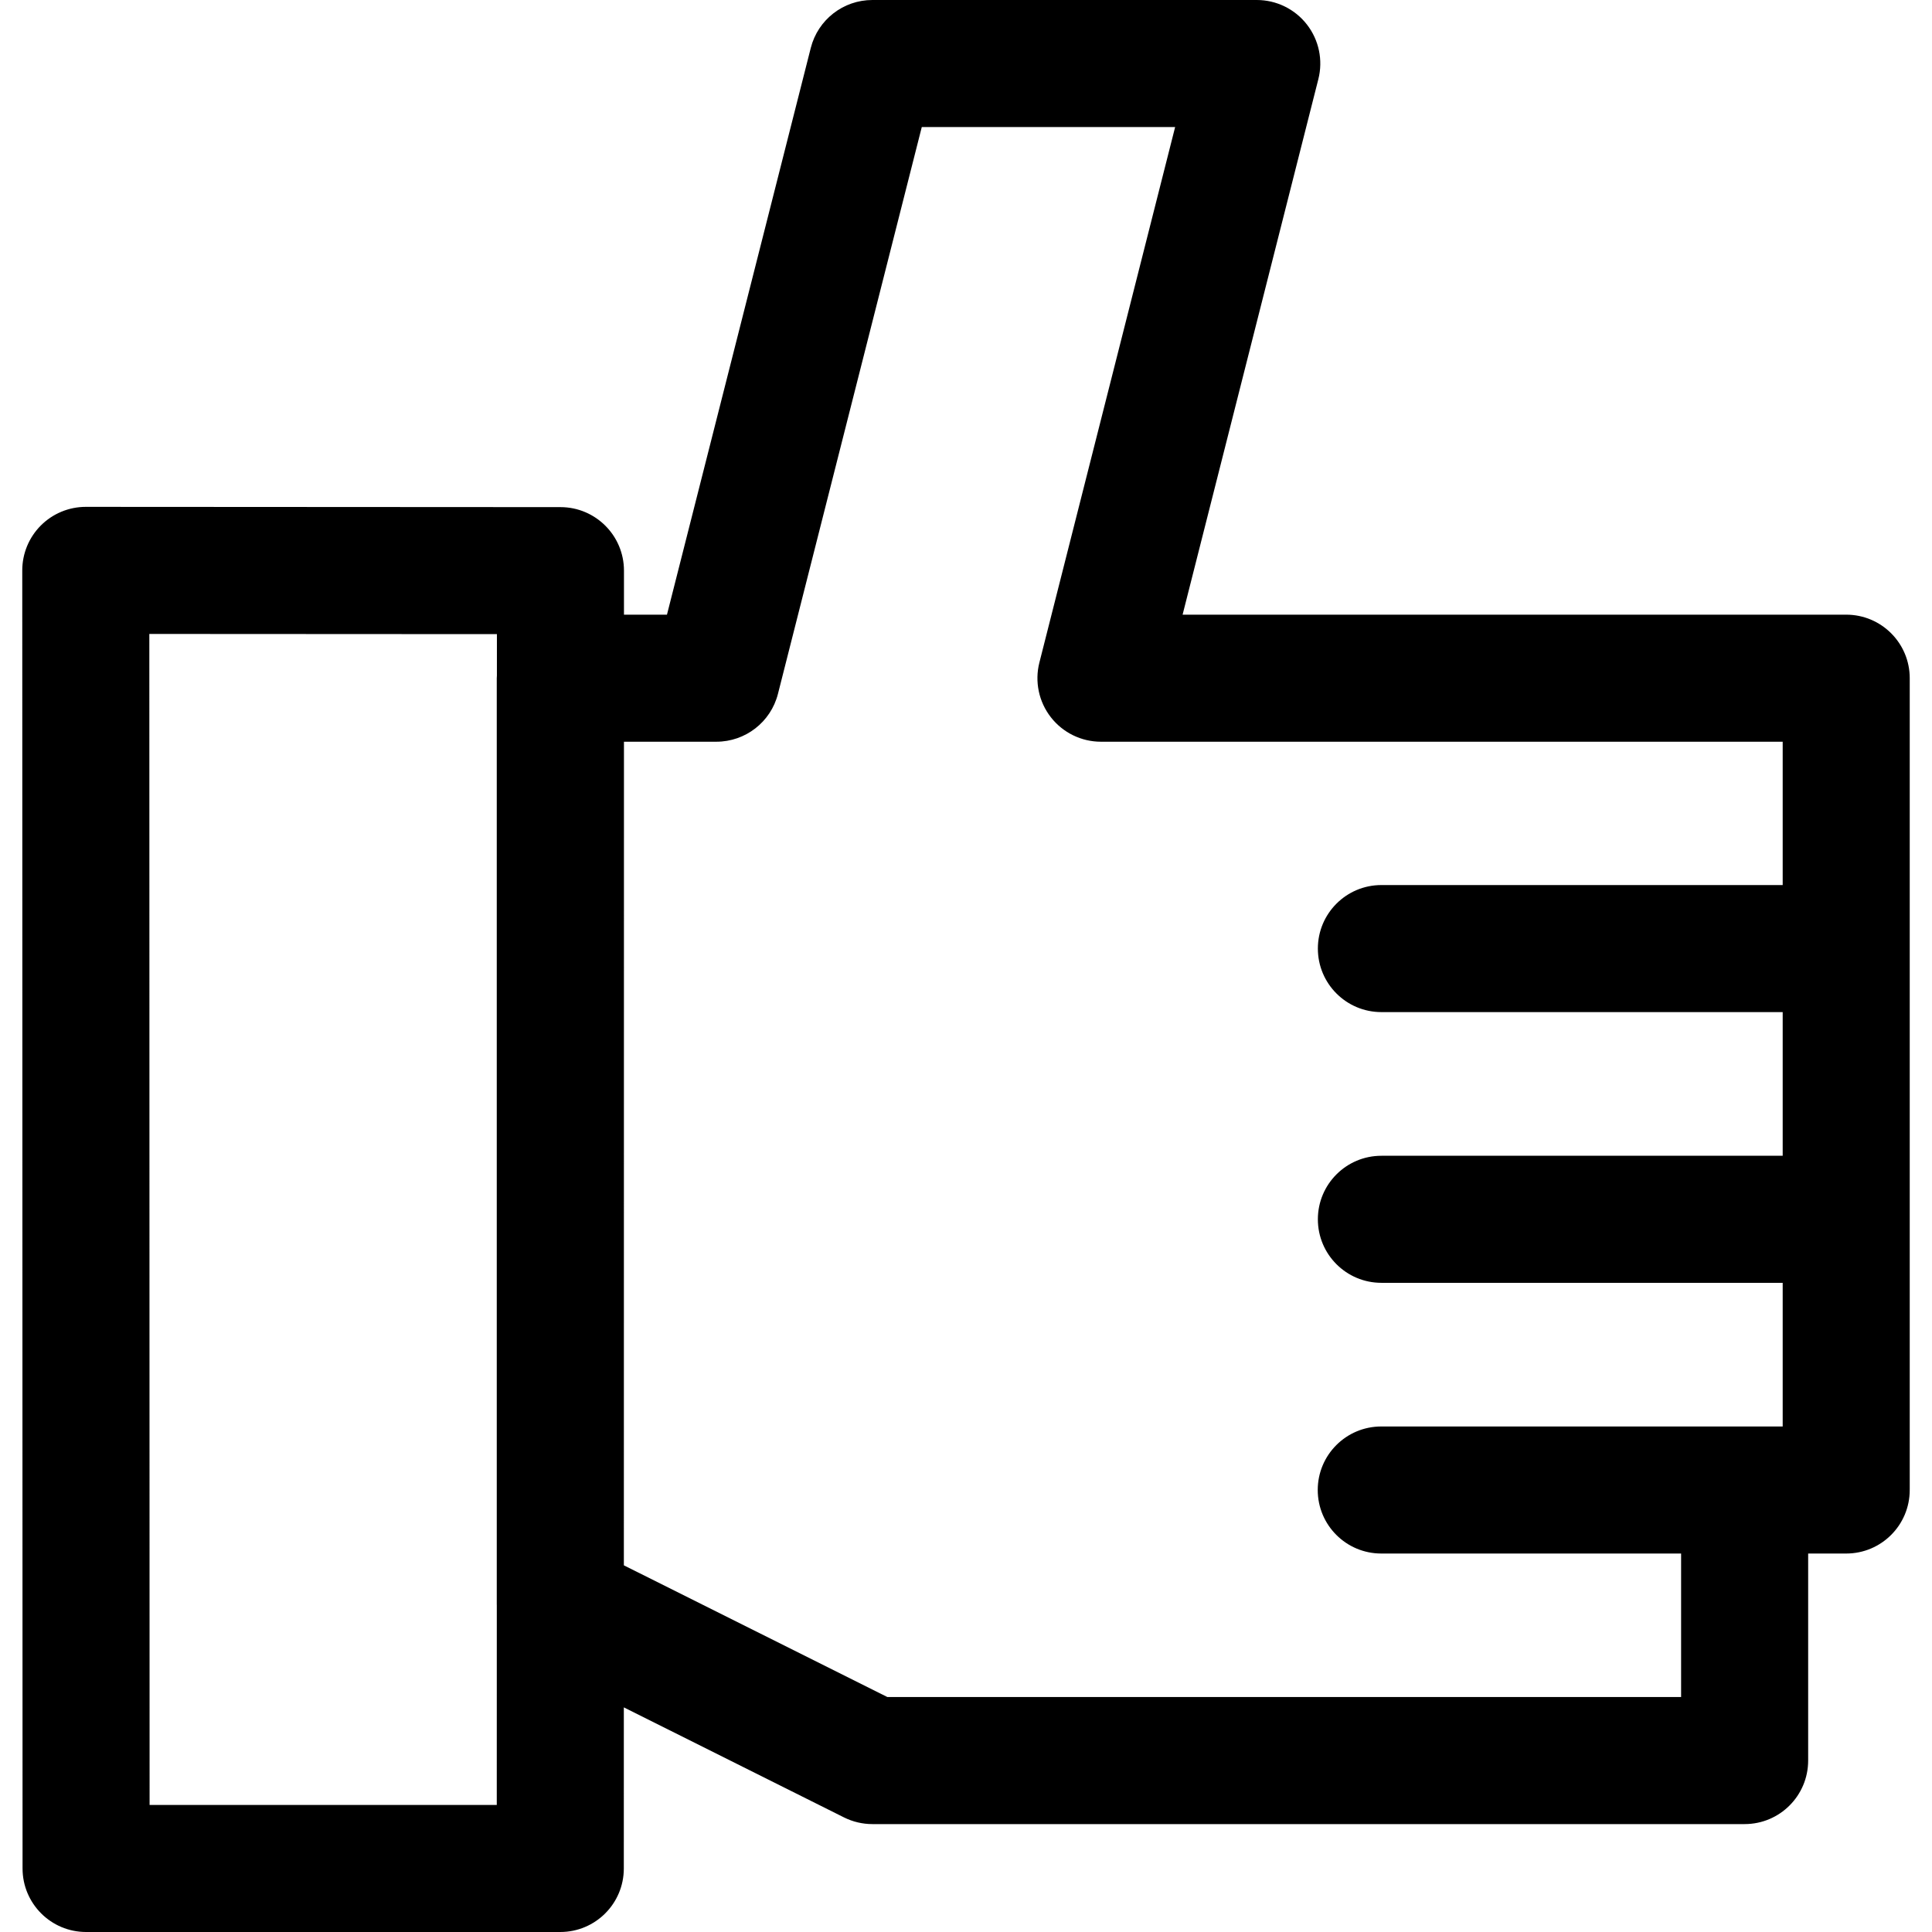
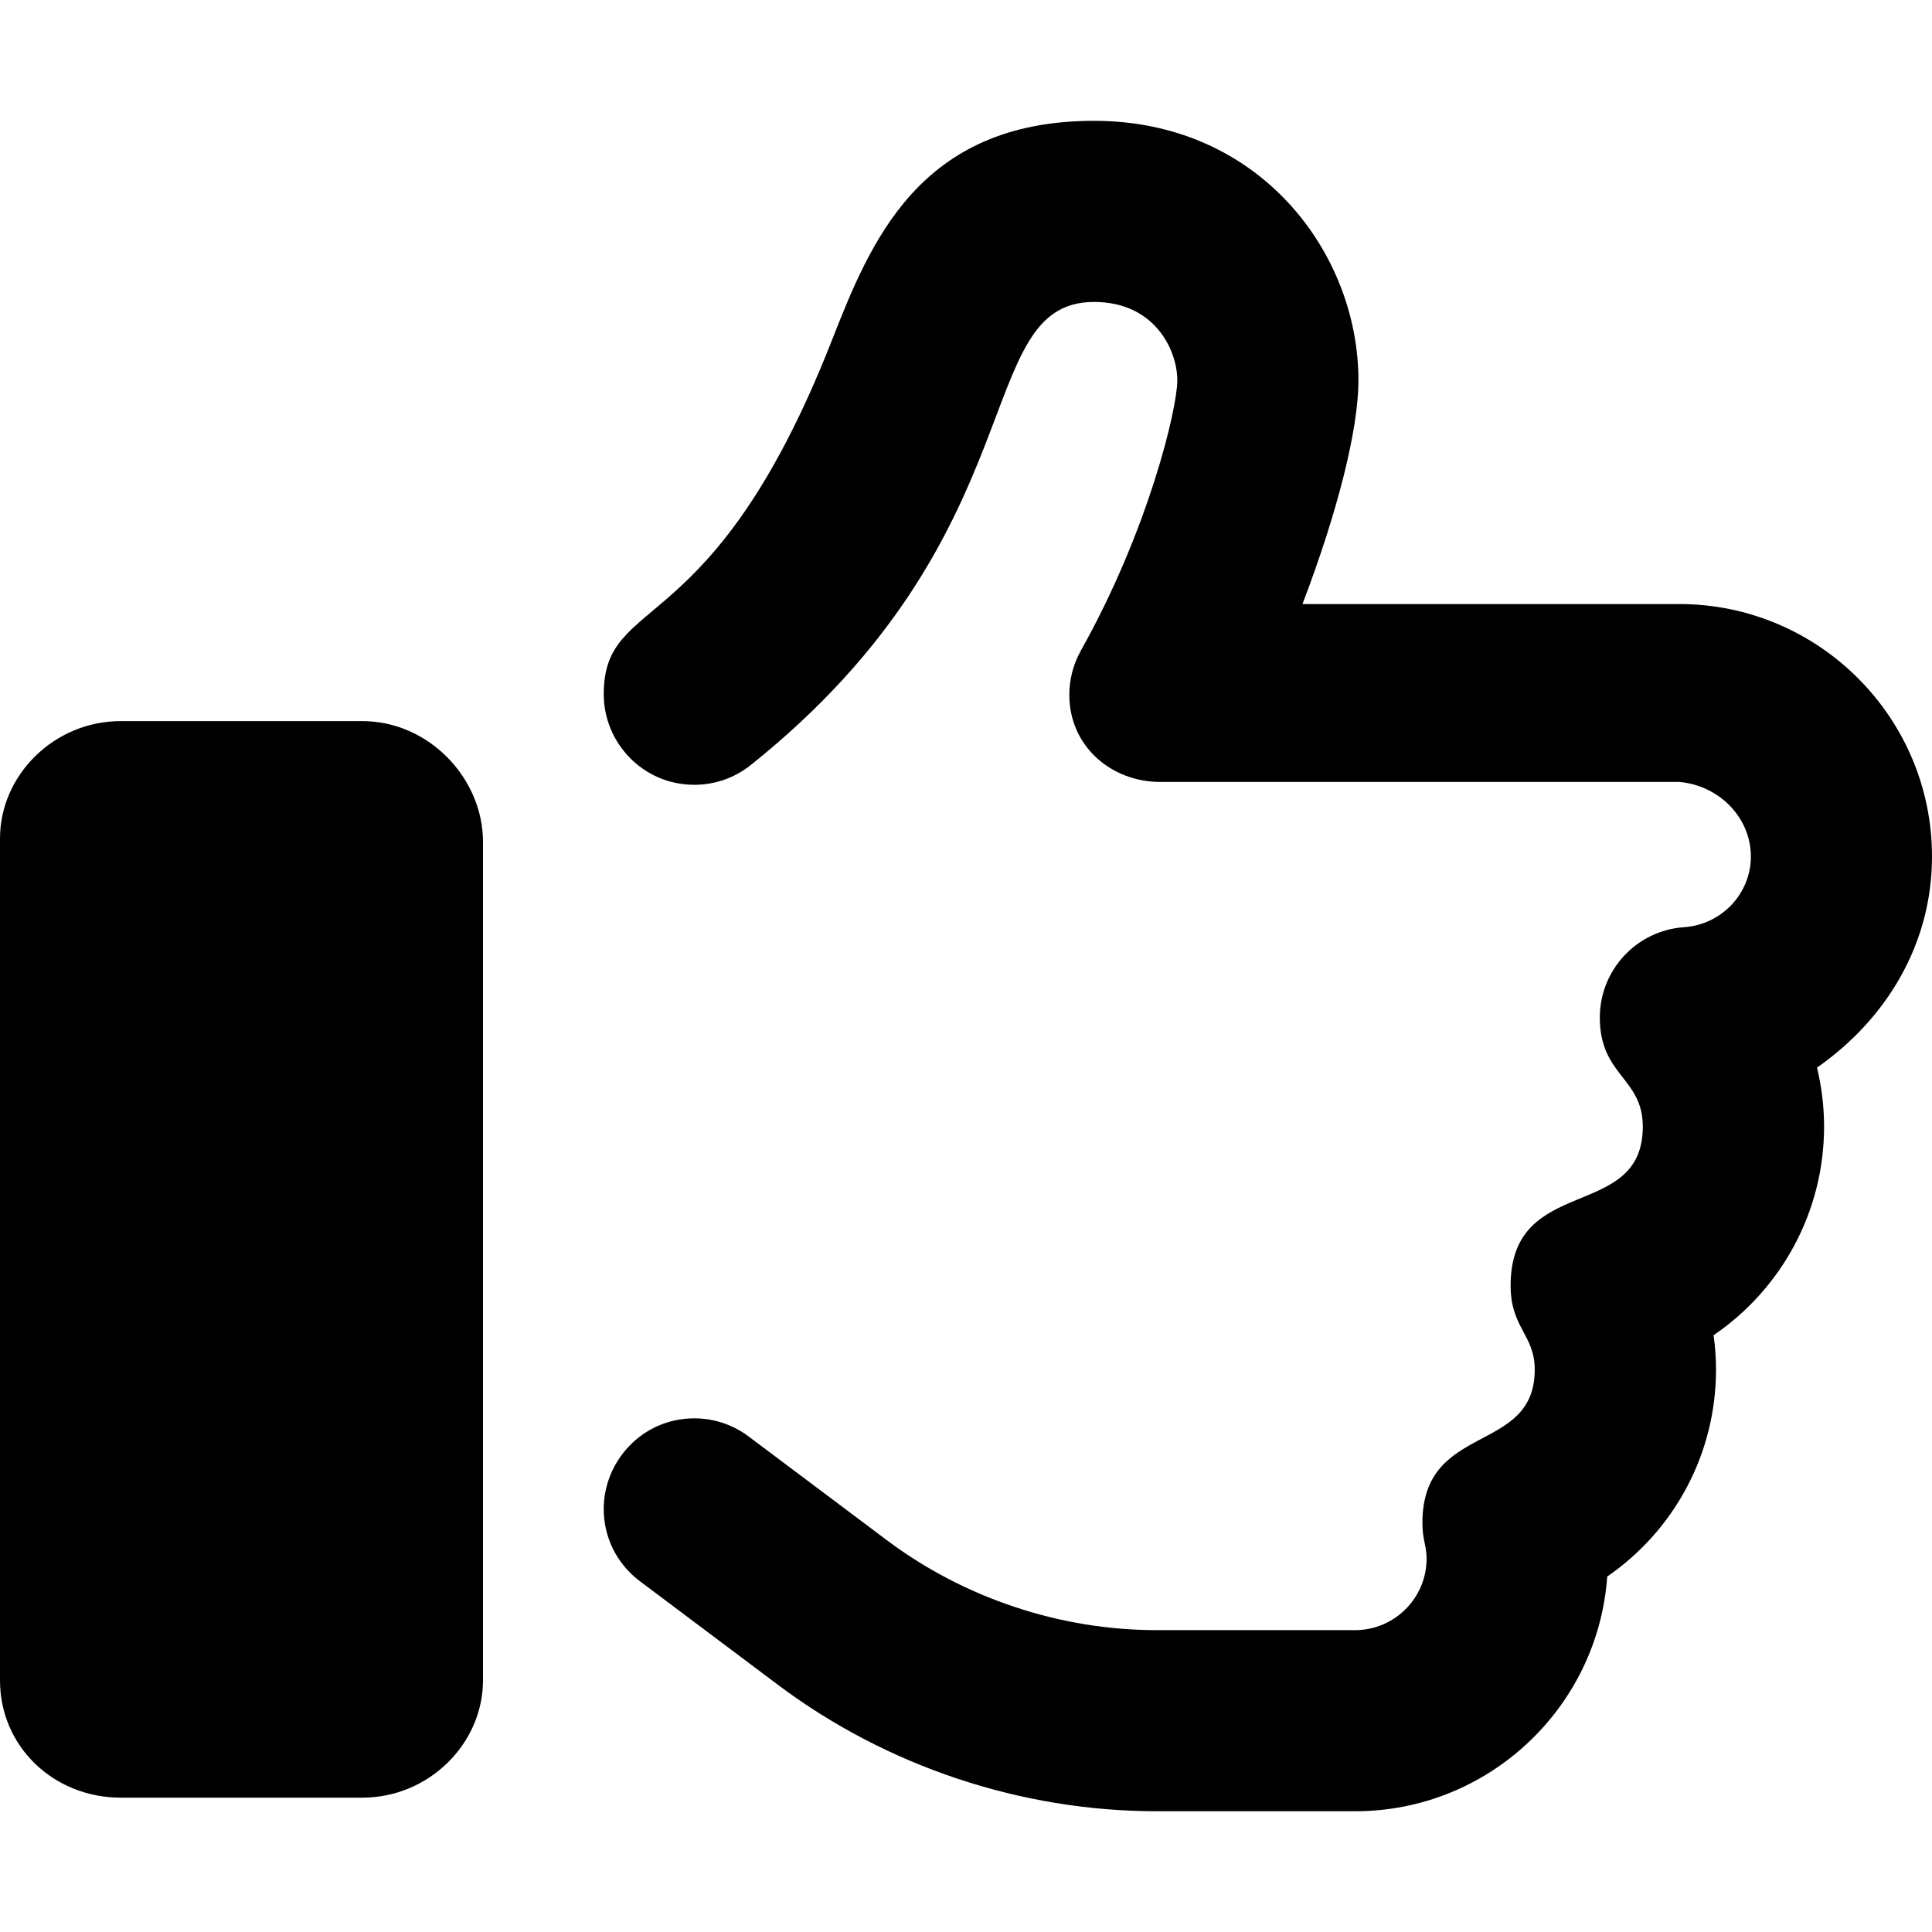
- <svg xmlns="http://www.w3.org/2000/svg" version="1.1" id="Capa_1" x="0px" y="0px" viewBox="0 0 228.096 228.096" style="enable-background:new 0 0 228.096 228.096;" xml:space="preserve">
-   <path d="M225.468,80.069c0-4.142-3.357-7.5-7.5-7.5H139.62l16.028-63.227c0.568-2.243,0.069-4.622-1.352-6.449S150.691,0,148.378,0  h-45.385c-3.432,0-6.426,2.329-7.27,5.655l-16.98,66.914h-5.076v-5.196c0-4.141-3.355-7.499-7.496-7.501l-56.039-0.031  c-0.001,0-0.003,0-0.004,0c-1.988,0-3.897,0.79-5.303,2.196c-1.407,1.407-2.197,3.316-2.197,5.306l0.035,153.255  c0.001,4.141,3.358,7.498,7.5,7.498h55.986c4.142,0,7.5-3.357,7.5-7.499l0.002-19.021l25.989,12.989  c1.041,0.52,2.188,0.791,3.353,0.791h102.982c4.143,0,7.5-3.358,7.5-7.5v-24.443h4.492c4.143,0,7.5-3.358,7.5-7.5  c0-0.02-0.003-0.04-0.003-0.06s0.003-0.04,0.003-0.06V80.069z M17.661,213.096L17.63,74.845l41.036,0.022l-0.001,4.883  c-0.004,0.106-0.016,0.211-0.016,0.318v109.372c0,0.018,0.004,0.034,0.004,0.052l-0.003,23.603H17.661z M198.476,200.355h-93.713  l-31.109-15.548l0.012-97.238h10.912c3.432,0,6.426-2.329,7.27-5.655L108.827,15h29.912l-16.028,63.227  c-0.568,2.243-0.069,4.623,1.352,6.449c1.421,1.826,3.605,2.894,5.919,2.894h80.486v16.921H163.09c-4.143,0-7.5,3.358-7.5,7.5  c0,4.142,3.357,7.5,7.5,7.5h47.378v16.962H163.09c-4.143,0-7.5,3.358-7.5,7.5c0,4.142,3.357,7.5,7.5,7.5h47.378v16.96h-47.393  c-4.143,0-7.5,3.358-7.5,7.5c0,4.142,3.357,7.5,7.5,7.5h35.4V200.355z" />
-   <g>
- </g>
-   <g>
- </g>
-   <g>
- </g>
-   <g>
- </g>
-   <g>
- </g>
-   <g>
- </g>
-   <g>
- </g>
-   <g>
- </g>
-   <g>
- </g>
-   <g>
- </g>
-   <g>
- </g>
-   <g>
- </g>
-   <g>
- </g>
-   <g>
- </g>
-   <g>
- </g>
+ <svg xmlns="http://www.w3.org/2000/svg" viewBox="0 0 512 512">
+   <path d="M96 191.1H32c-17.67 0-32 14.33-32 31.1v223.1c0 17.67 14.33 31.1 32 31.1h64c17.67 0 32-14.33 32-31.1V223.1C128 206.3 113.7 191.1 96 191.1zM512 227c0-36.89-30.05-66.92-66.97-66.92h-99.86C354.7 135.1 360 113.5 360 100.8c0-33.8-26.2-68.78-70.06-68.78c-46.61 0-59.36 32.44-69.61 58.5c-31.66 80.5-60.33 66.39-60.33 93.47c0 12.84 10.36 23.99 24.02 23.99c5.256 0 10.55-1.721 14.97-5.26c76.76-61.37 57.97-122.7 90.95-122.7c16.08 0 22.06 12.75 22.06 20.79c0 7.404-7.594 39.55-25.55 71.59c-2.046 3.646-3.066 7.686-3.066 11.72c0 13.92 11.43 23.1 24 23.1h137.6C455.5 208.1 464 216.6 464 227c0 9.809-7.766 18.03-17.67 18.71c-12.66 .859-22.36 11.4-22.36 23.94c0 15.47 11.39 15.95 11.39 28.91c0 25.37-35.03 12.34-35.03 42.15c0 11.22 6.392 13.03 6.392 22.25c0 22.66-29.77 13.76-29.77 40.64c0 4.515 1.11 5.961 1.11 9.456c0 10.45-8.516 18.95-18.97 18.95h-52.53c-25.62 0-51.02-8.466-71.5-23.81l-36.66-27.51c-4.315-3.245-9.37-4.811-14.38-4.811c-13.85 0-24.03 11.38-24.03 24.04c0 7.287 3.312 14.42 9.596 19.13l36.67 27.52C235 468.1 270.6 480 306.6 480h52.53c35.33 0 64.36-27.49 66.8-62.2c17.77-12.23 28.83-32.51 28.83-54.83c0-3.046-.219-6.107-.641-9.122c17.84-12.15 29.28-32.58 29.28-55.28c0-5.311-.641-10.54-1.875-15.64C499.9 270.1 512 250.2 512 227z" />
</svg>
